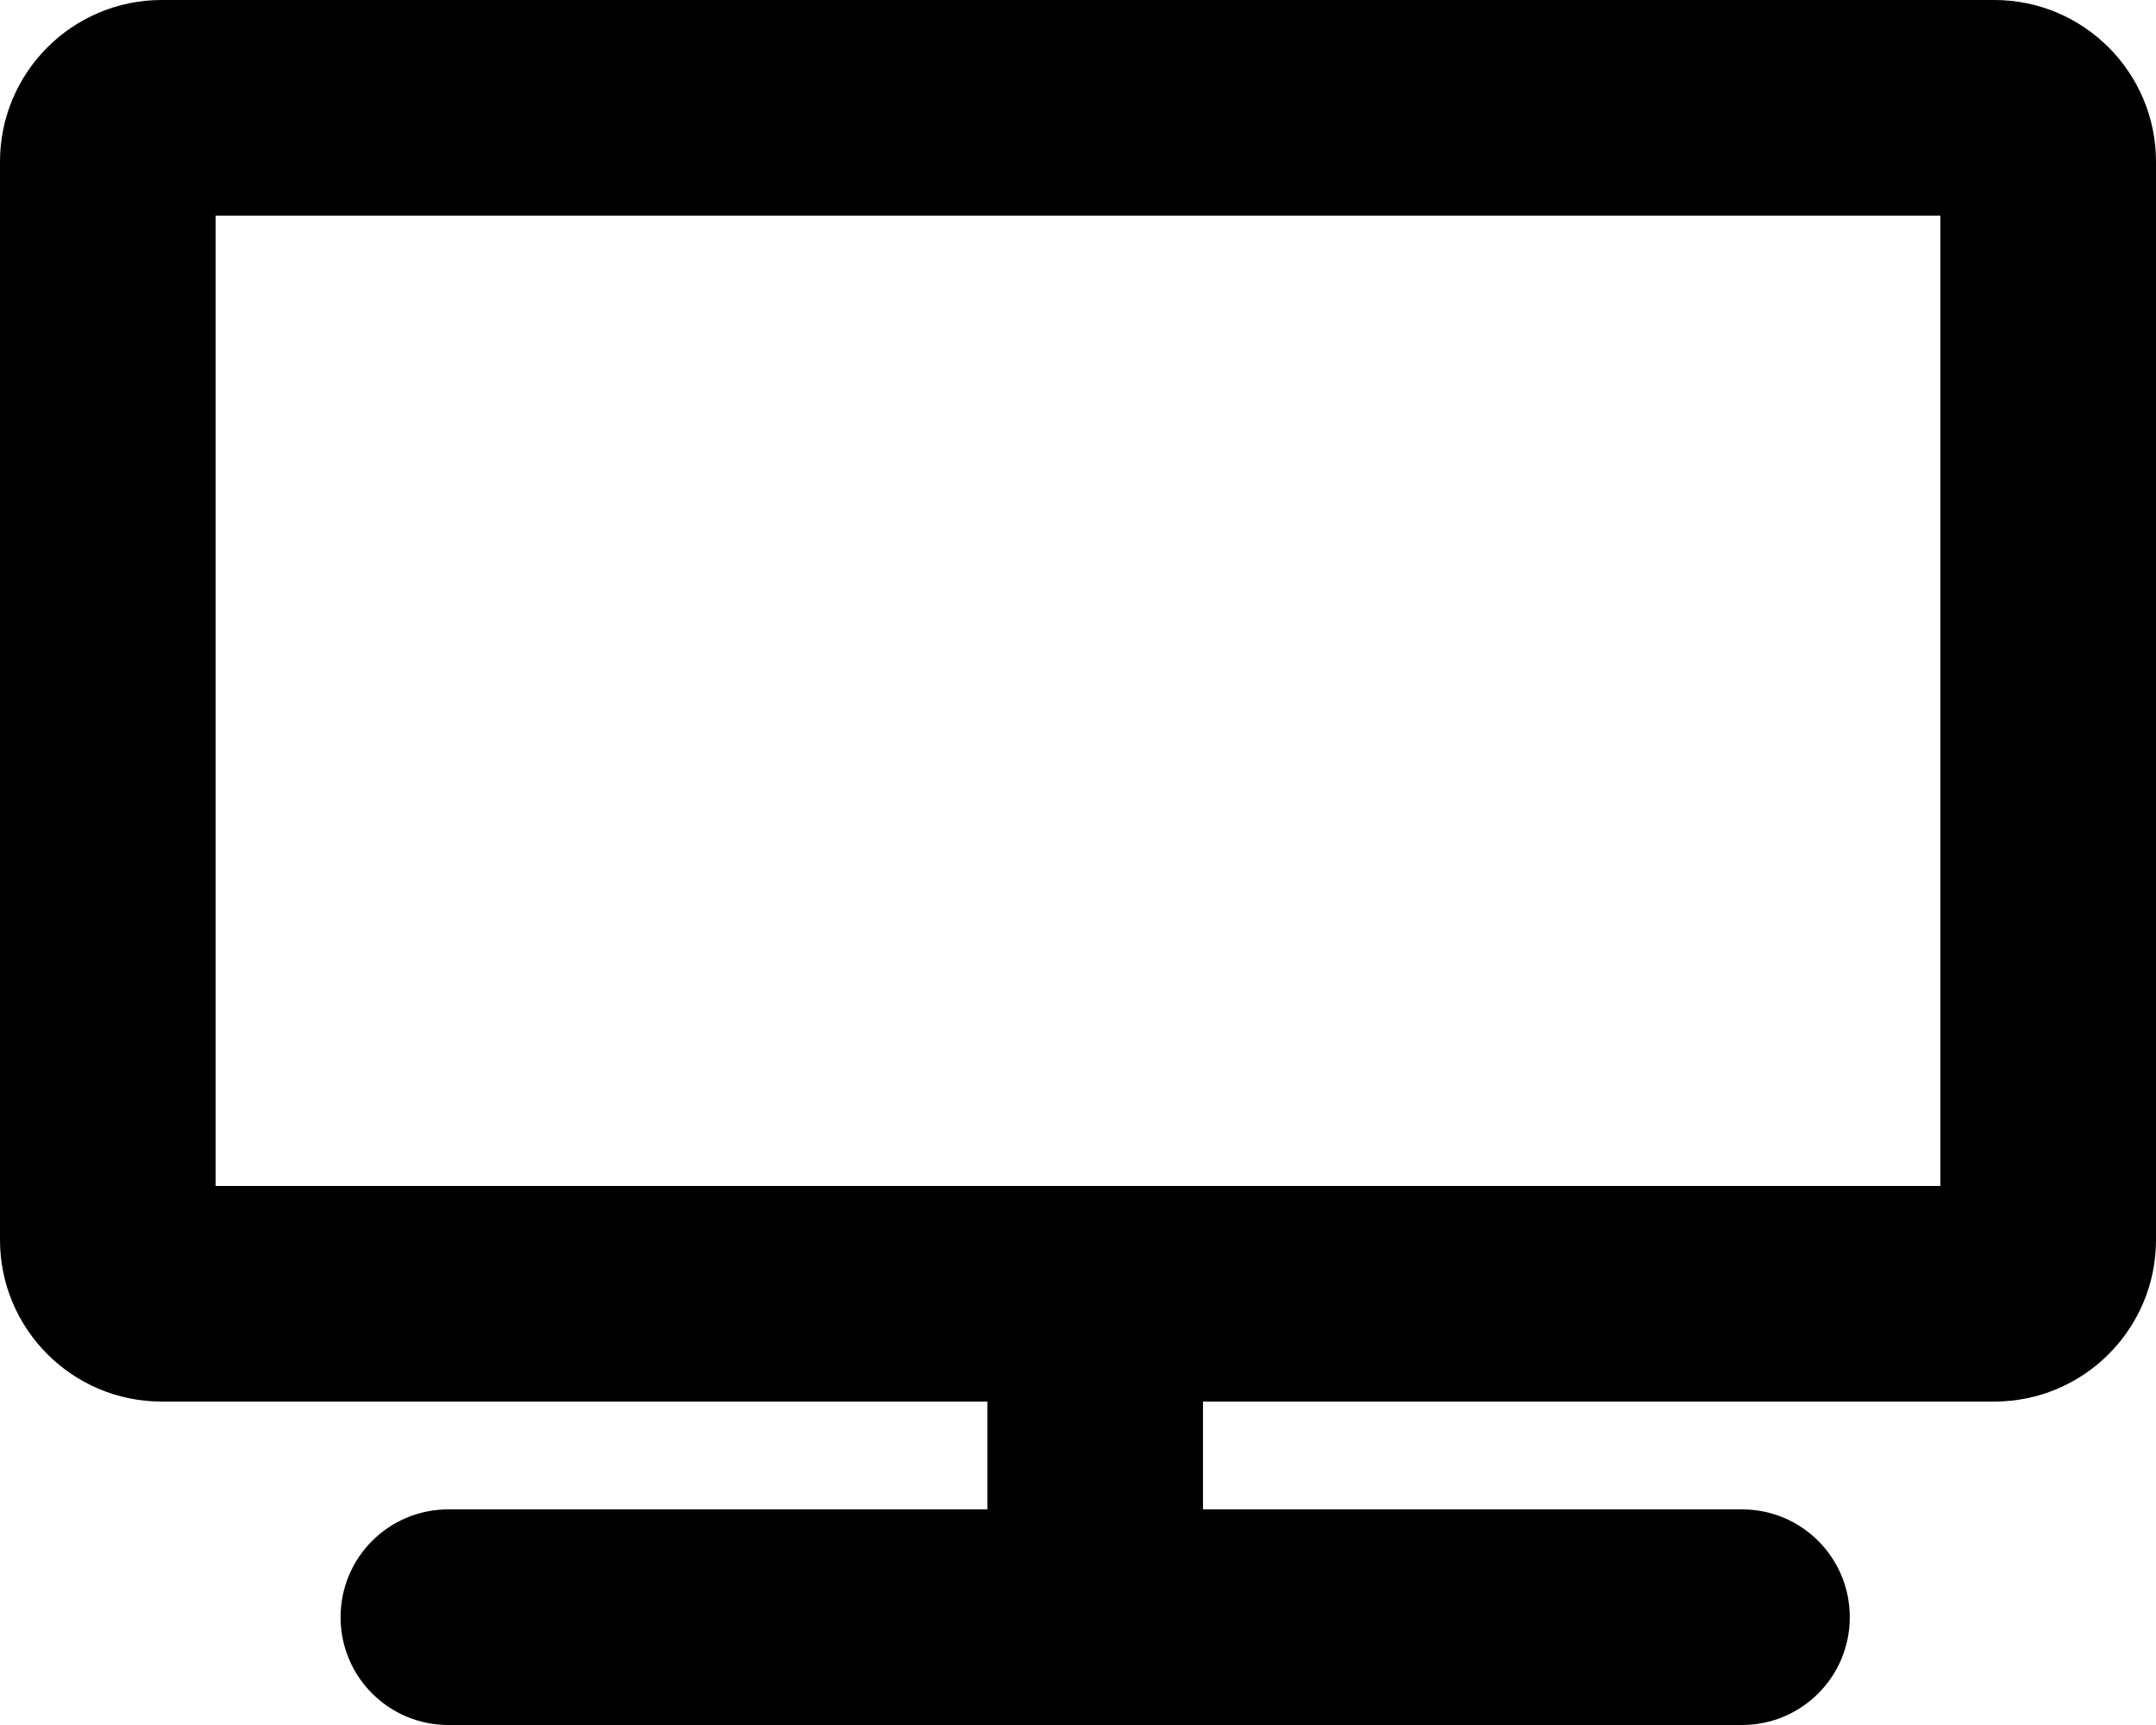
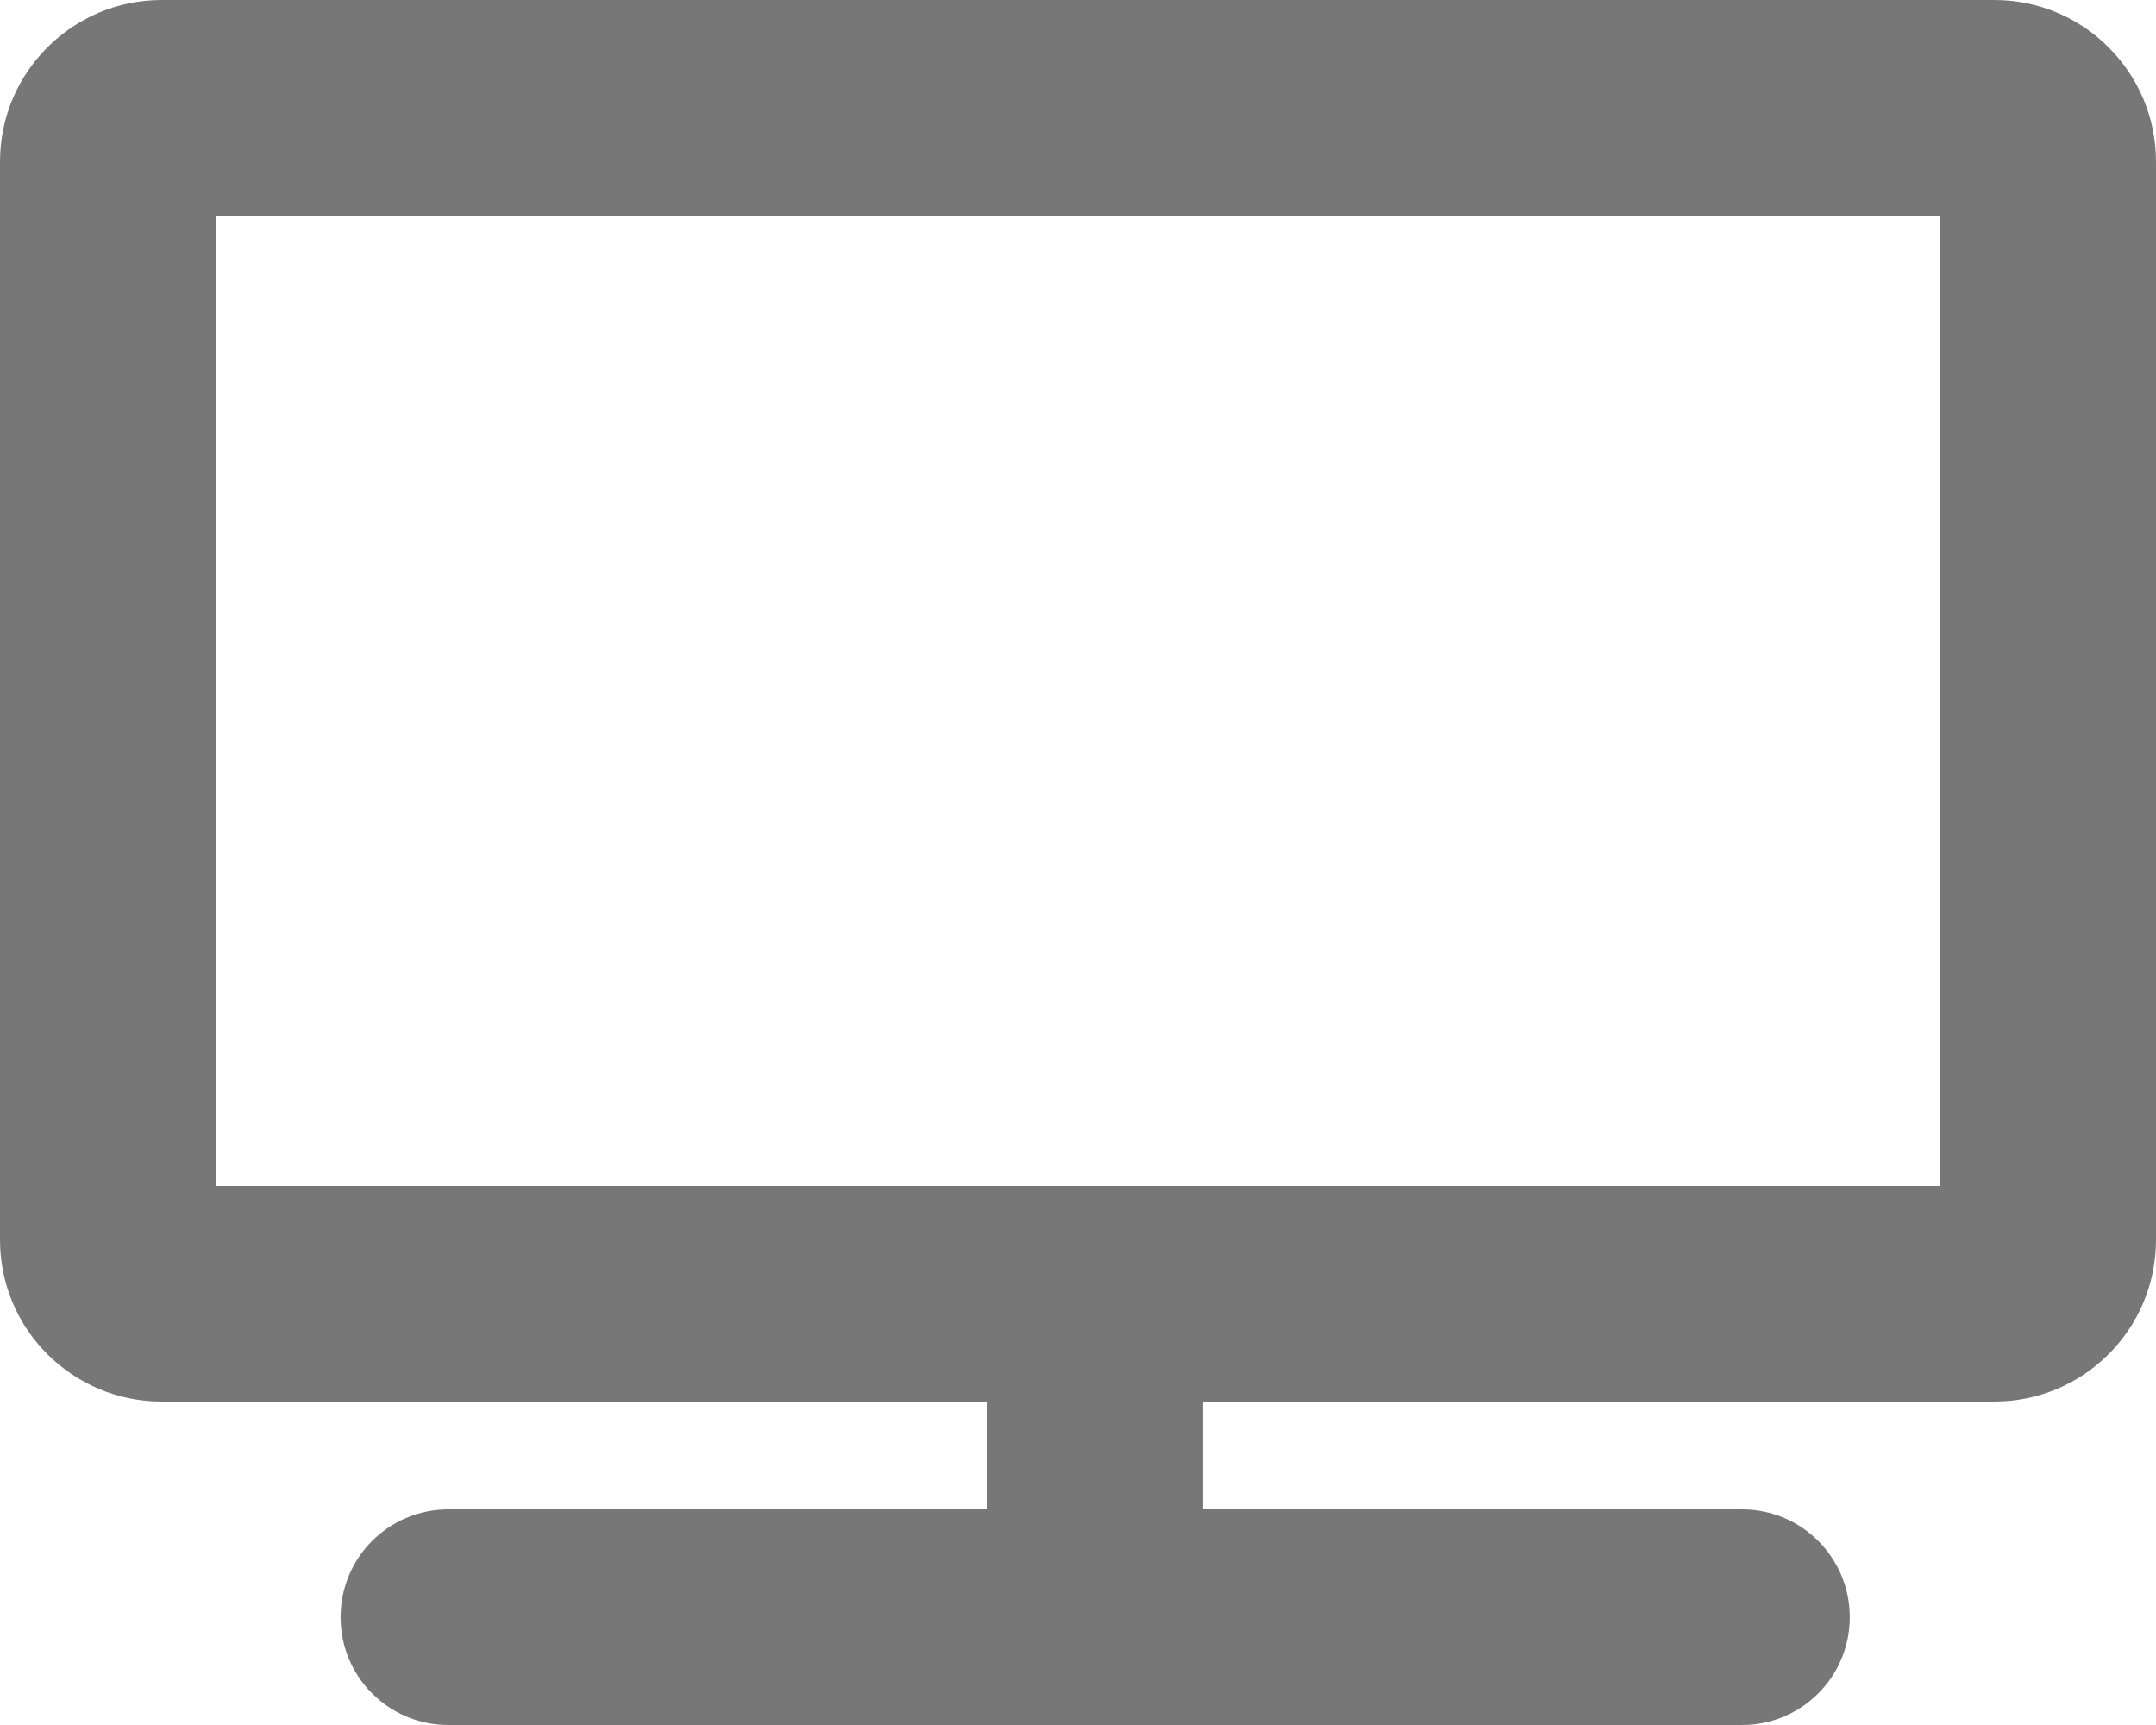
<svg xmlns="http://www.w3.org/2000/svg" aria-hidden="true" data-prefix="fas" data-icon="tv" class="svg-inline--fa fa-tv fa-w-20" role="img" viewBox="0 0 640 512">
-   <path fill="currentColor" d="M592 0H48C21.5 0 0 21.5 0 48v320c0 26.5 21.5 48 48 48h245.1v32h-160c-17.7 0-32 14.3-32 32s14.3 32 32 32h384c17.7 0 32-14.3 32-32s-14.3-32-32-32h-160v-32H592c26.5 0 48-21.5 48-48V48c0-26.5-21.5-48-48-48zm-16 352H64V64h512v288z" />
+   <path fill="#777777" d="M592 0H48C21.5 0 0 21.5 0 48v320c0 26.5 21.5 48 48 48h245.1v32h-160c-17.7 0-32 14.3-32 32s14.3 32 32 32h384c17.7 0 32-14.3 32-32s-14.3-32-32-32h-160v-32H592c26.5 0 48-21.5 48-48V48c0-26.5-21.5-48-48-48zm-16 352H64V64h512v288z" />
</svg>
